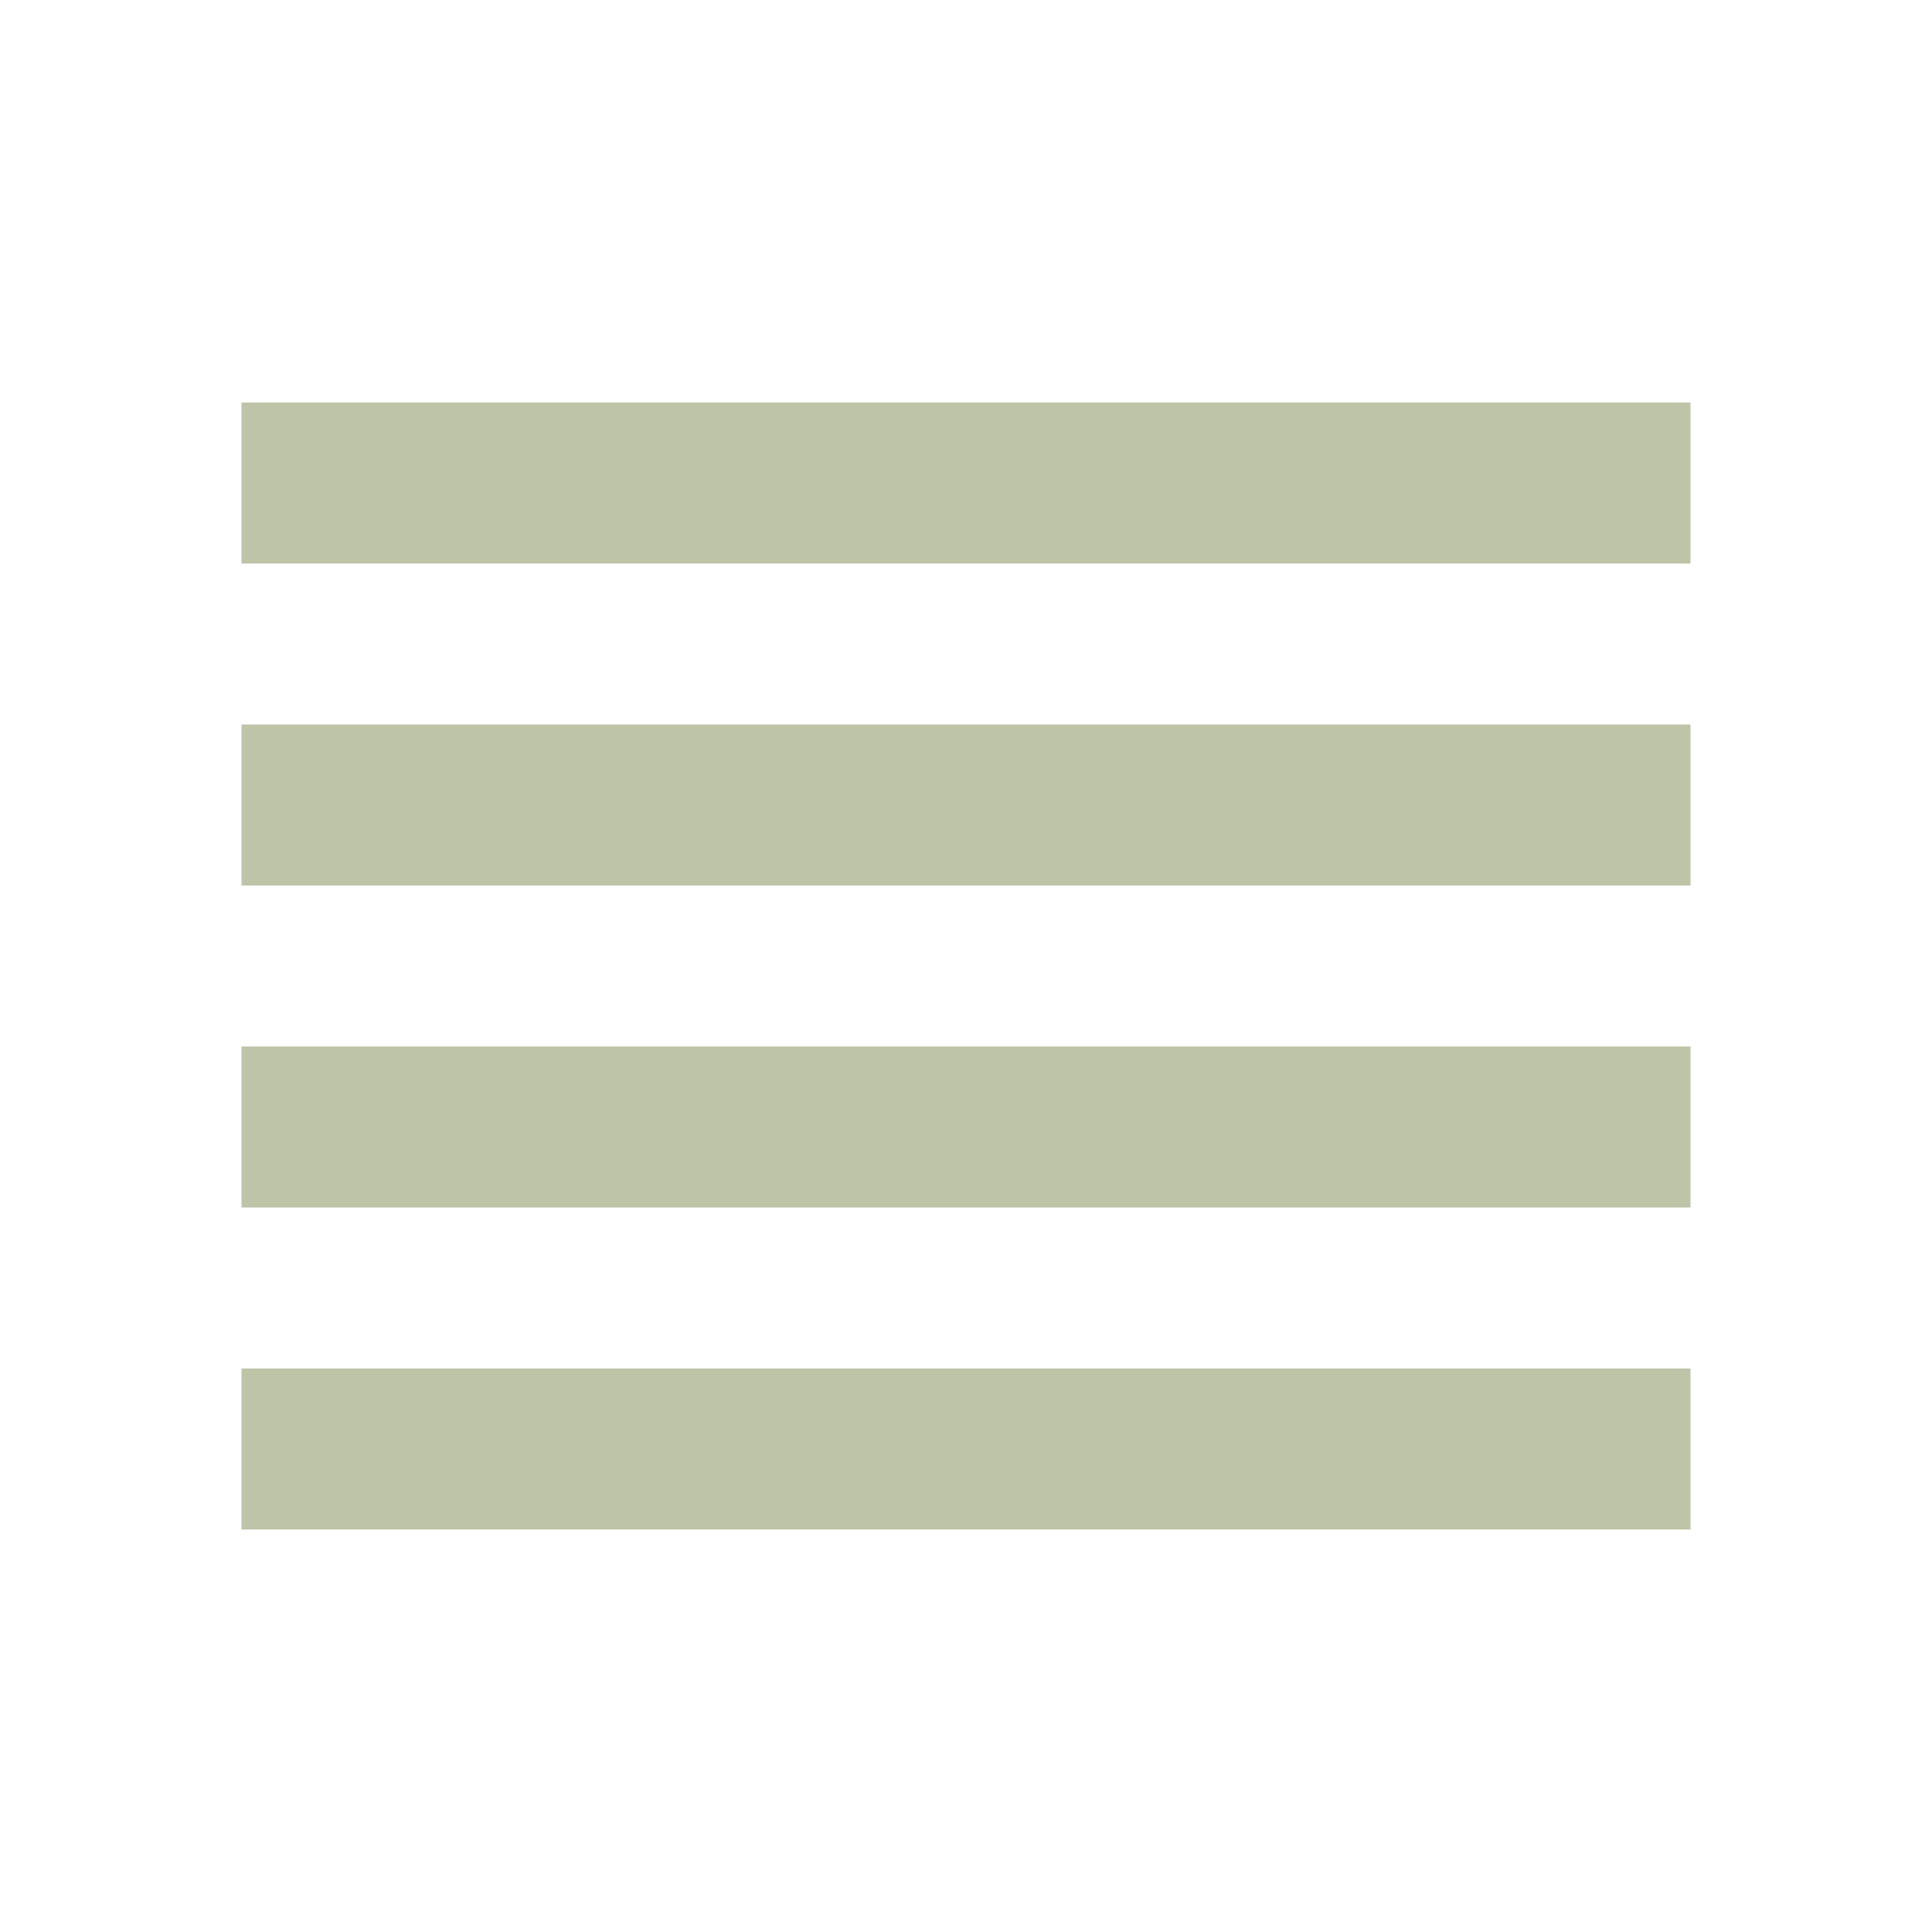
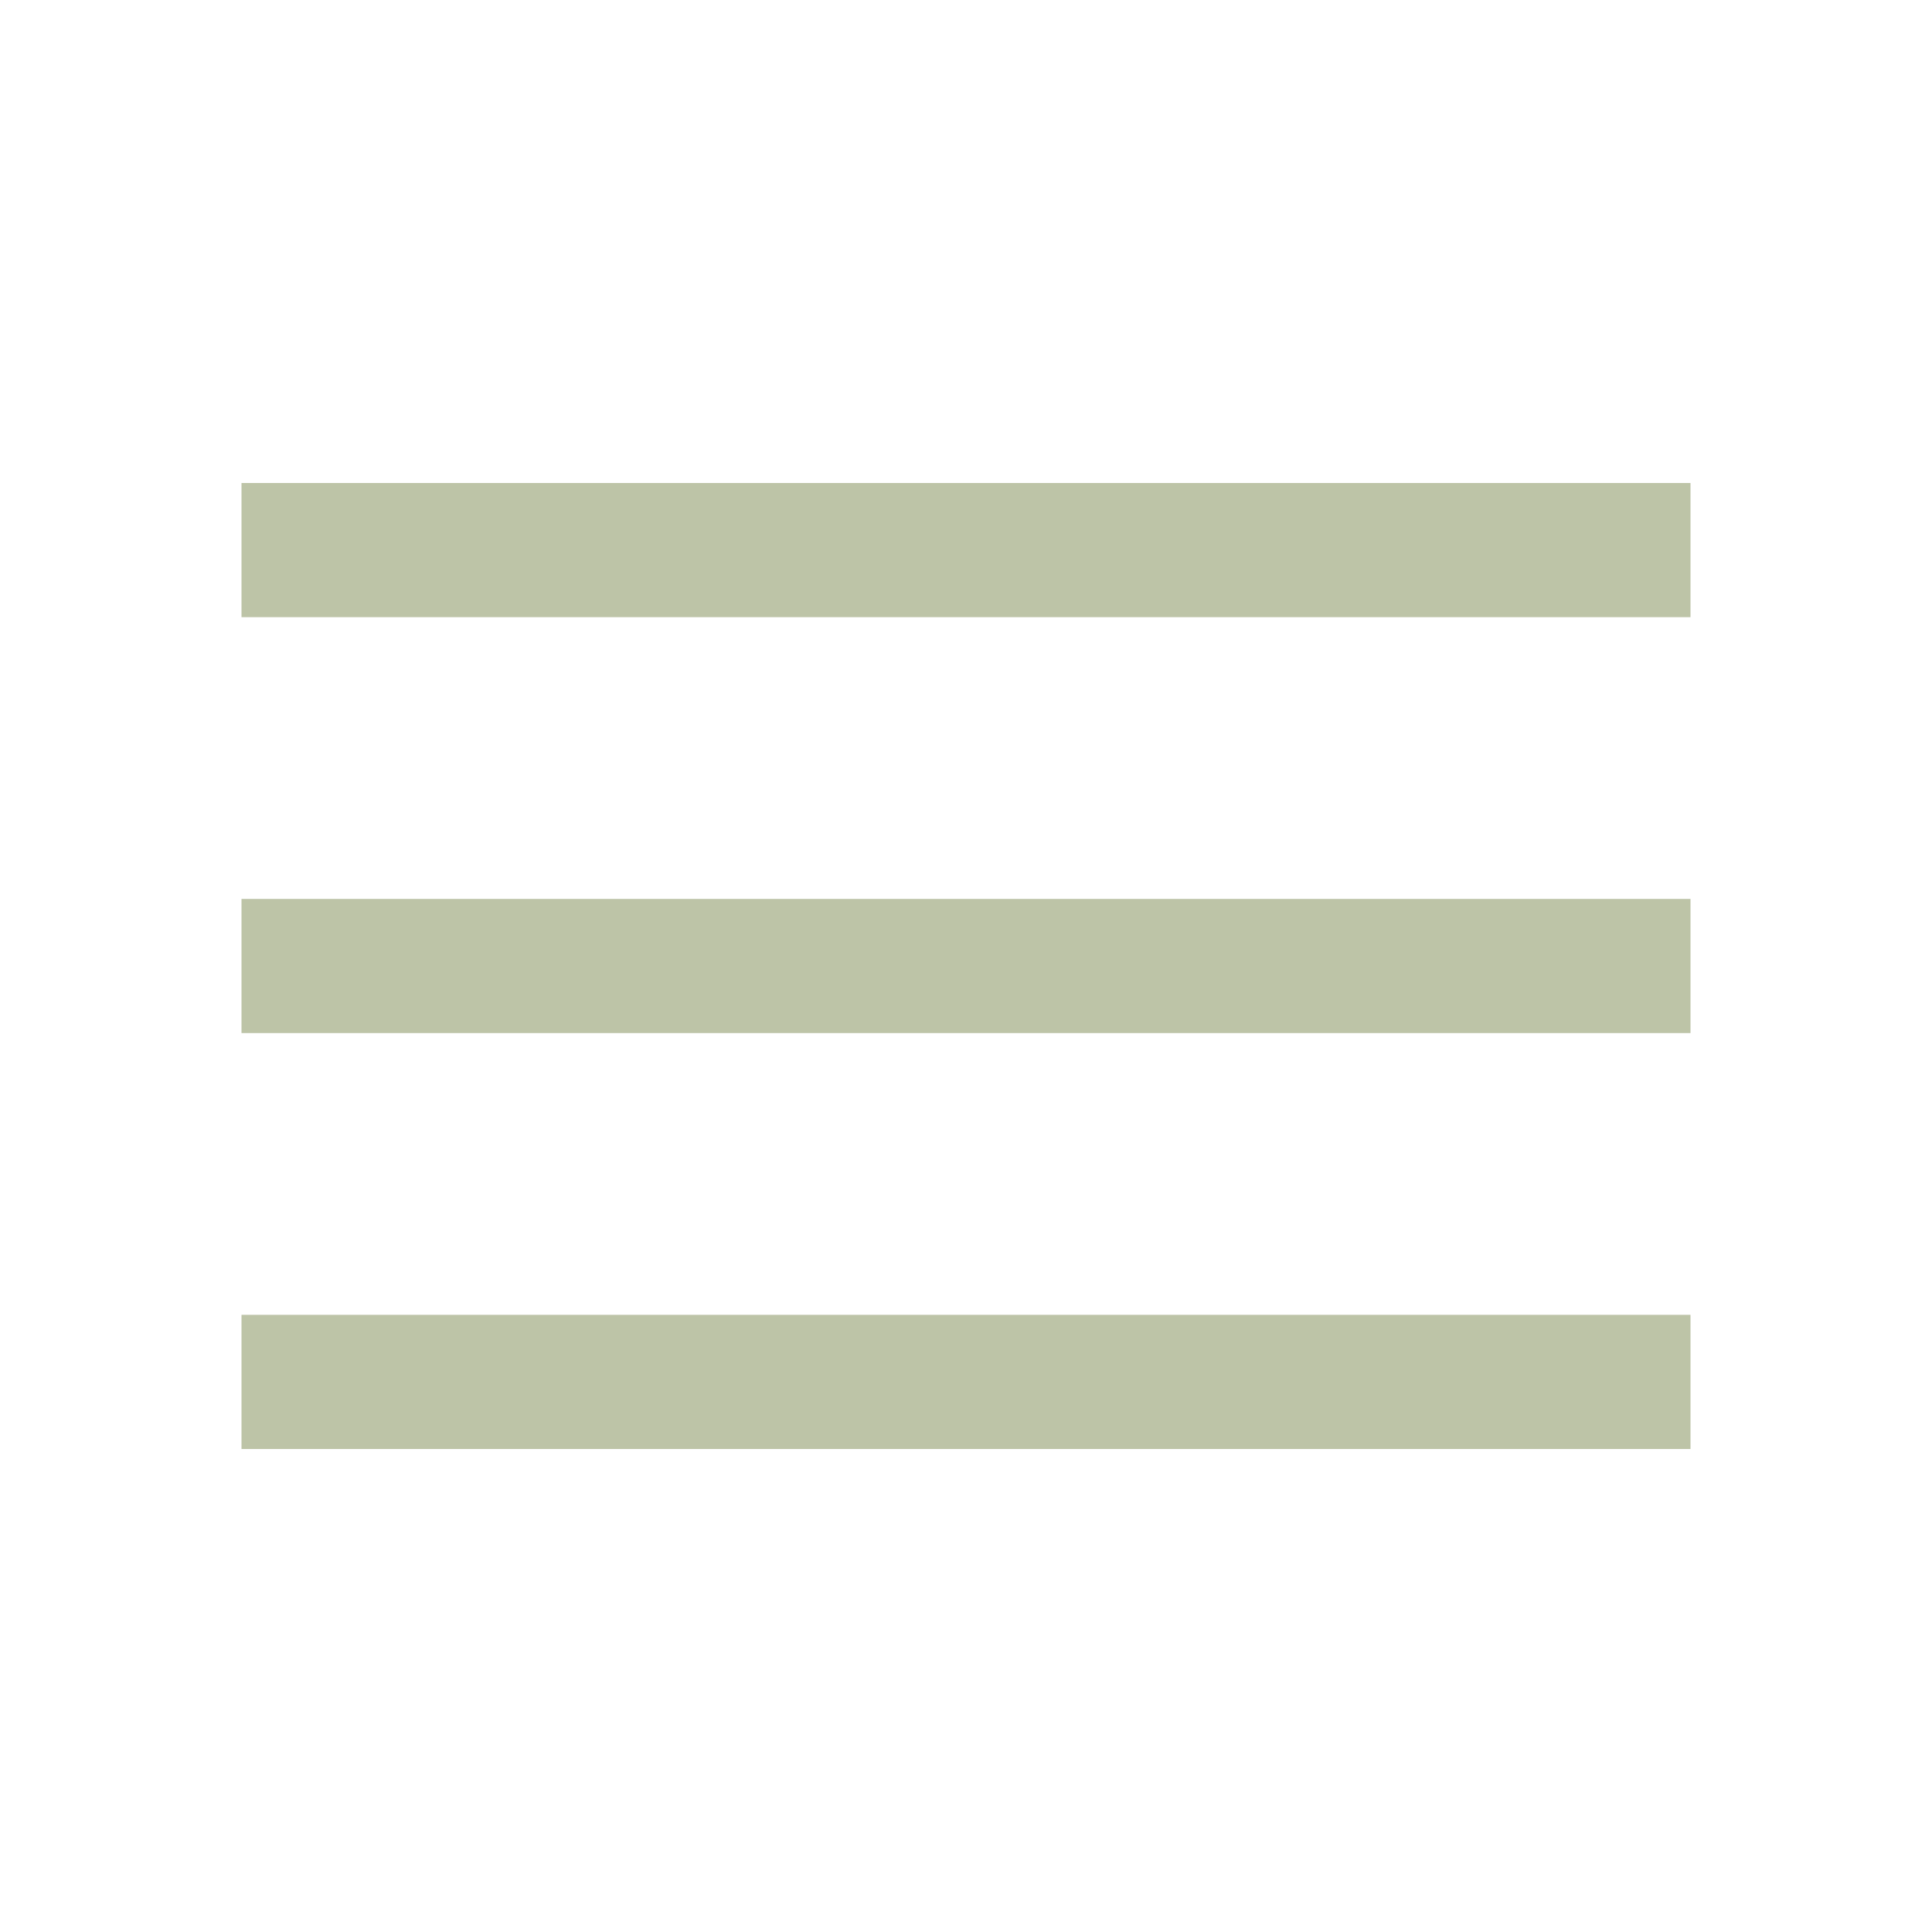
- <svg xmlns="http://www.w3.org/2000/svg" height="24px" viewBox="0 -960 960 960" width="24px" fill="#BDC4A7">
-   <path d="M120-200v-80h720v80H120Zm0-160v-80h720v80H120Zm0-160v-80h720v80H120Zm0-160v-80h720v80H120Z" />
+ <svg xmlns="http://www.w3.org/2000/svg" height="40px" viewBox="0 -960 960 960" width="40px" fill="#BDC4A7">
+   <path d="M120-240v-66.67h720V-240H120Zm0-206.67v-66.66h720v66.66H120Zm0-206.66V-720h720v66.67H120Z" />
</svg>
